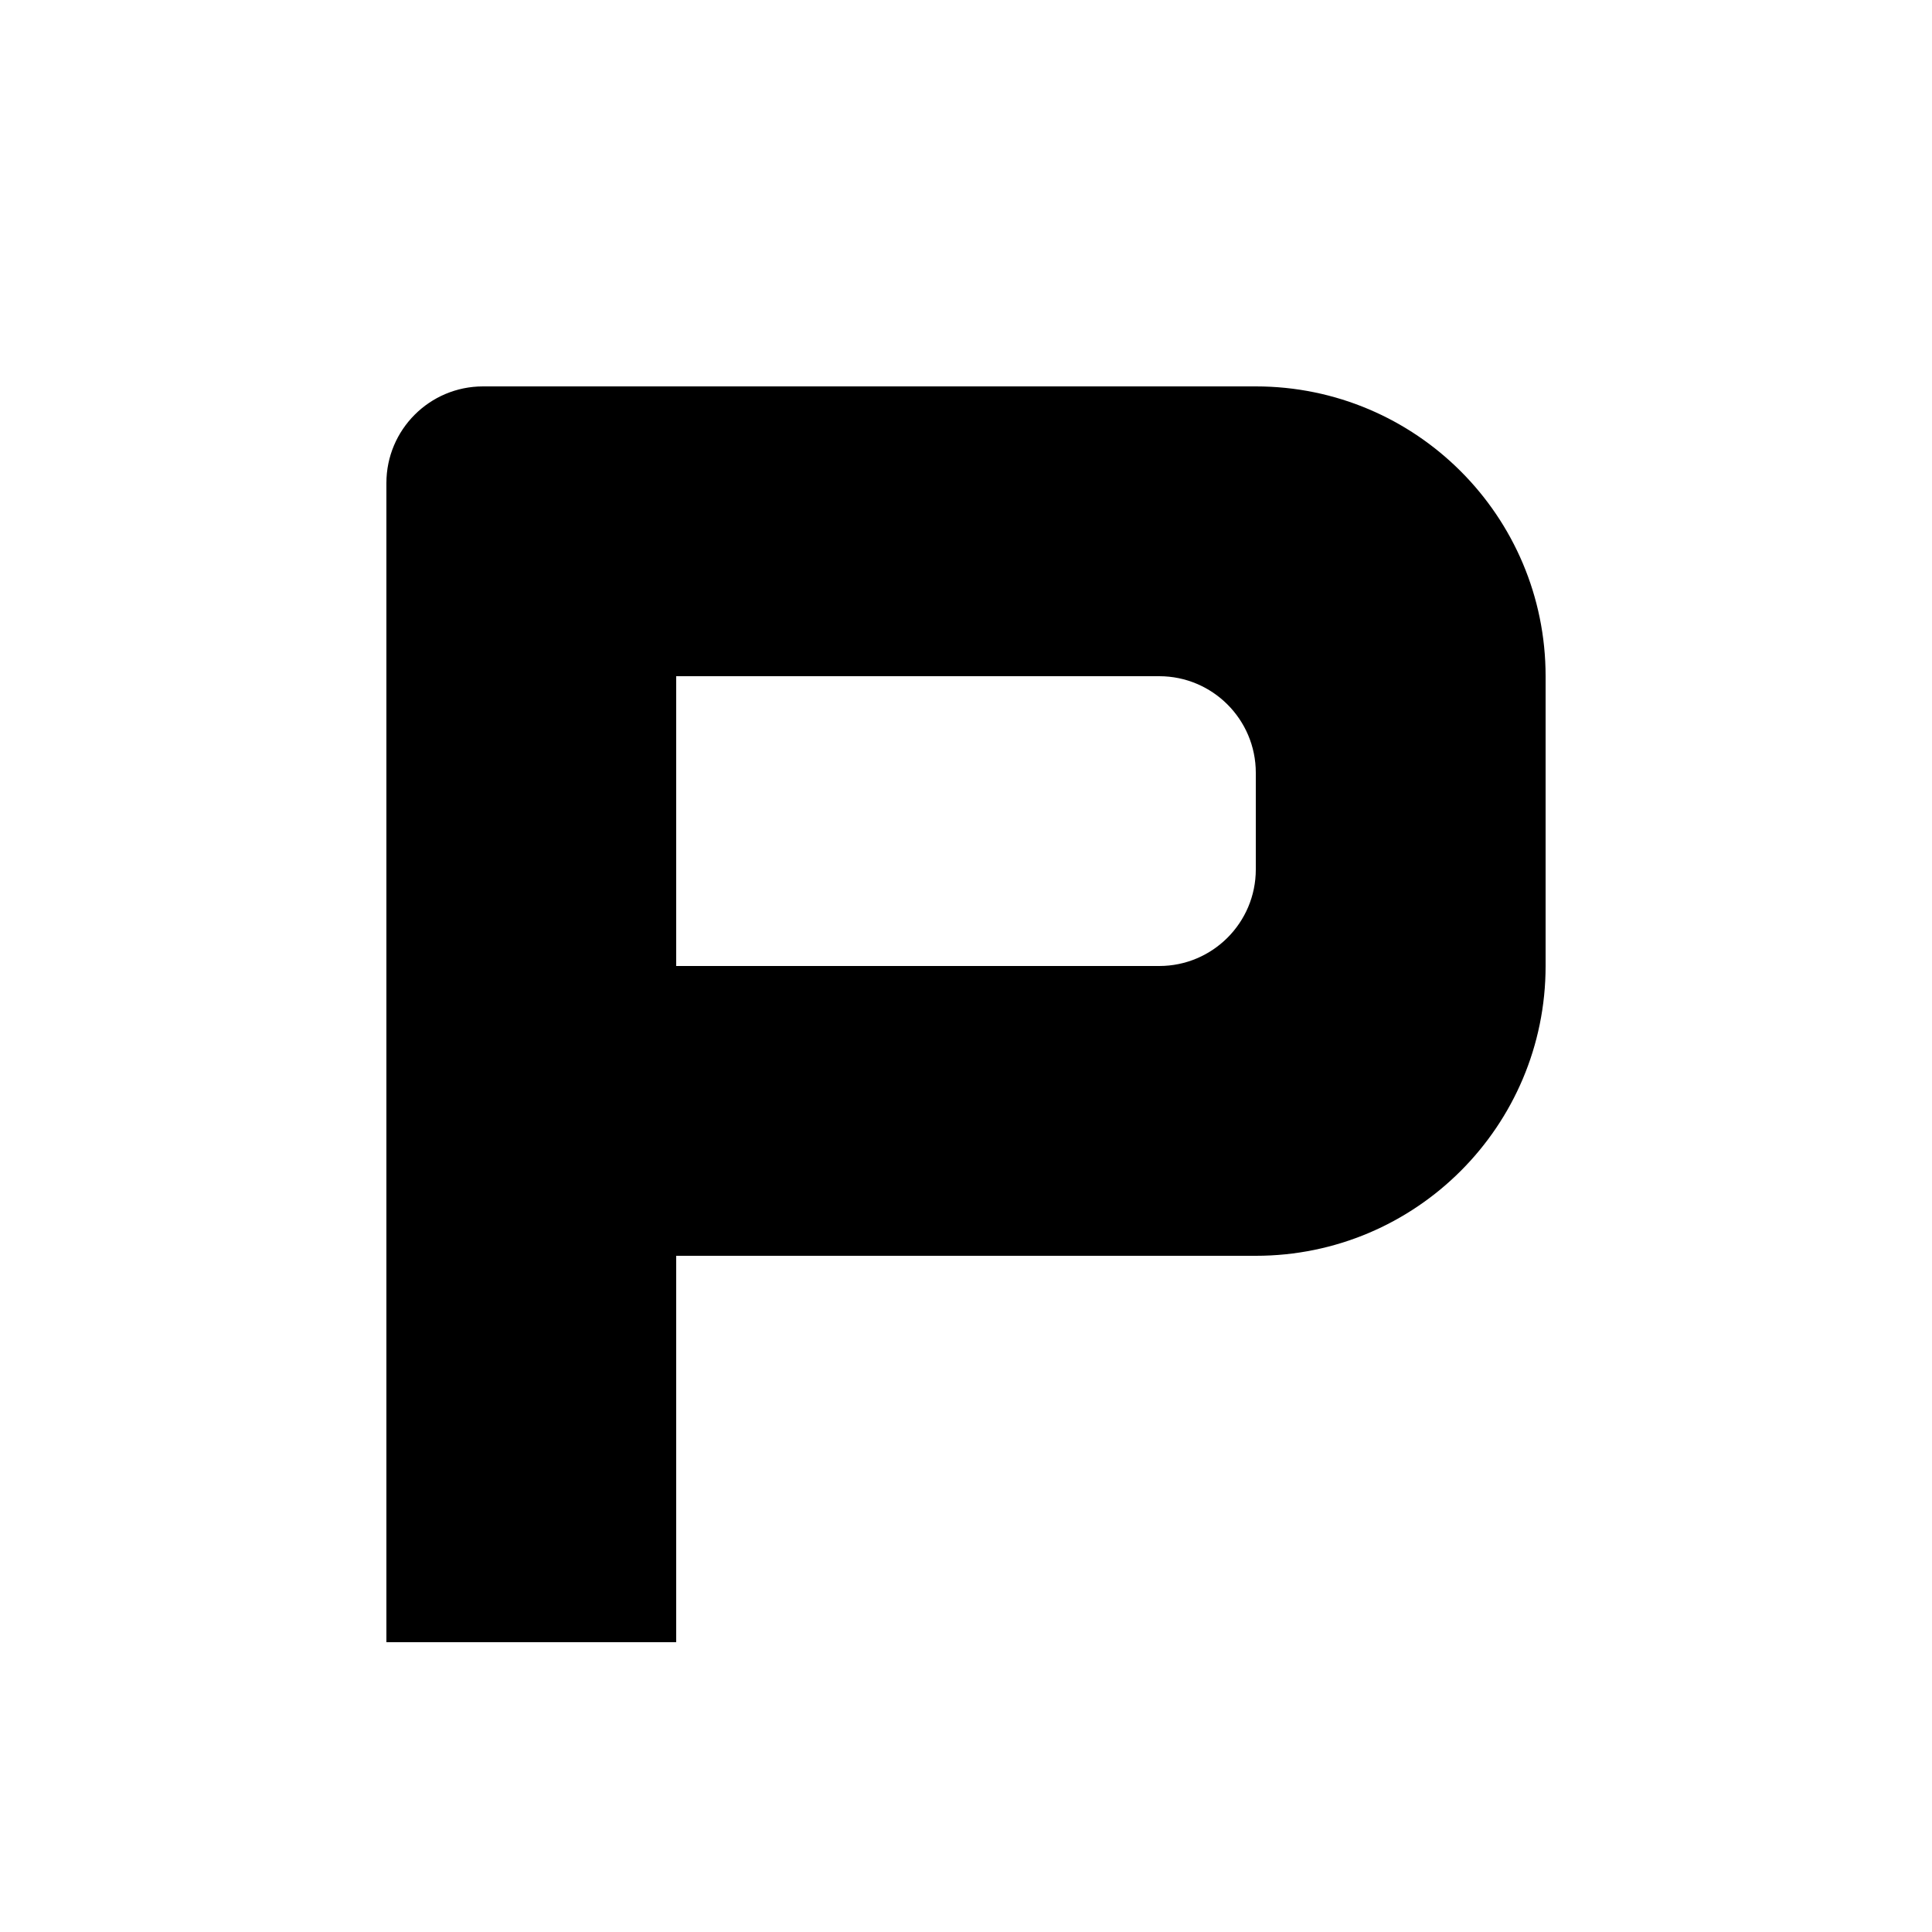
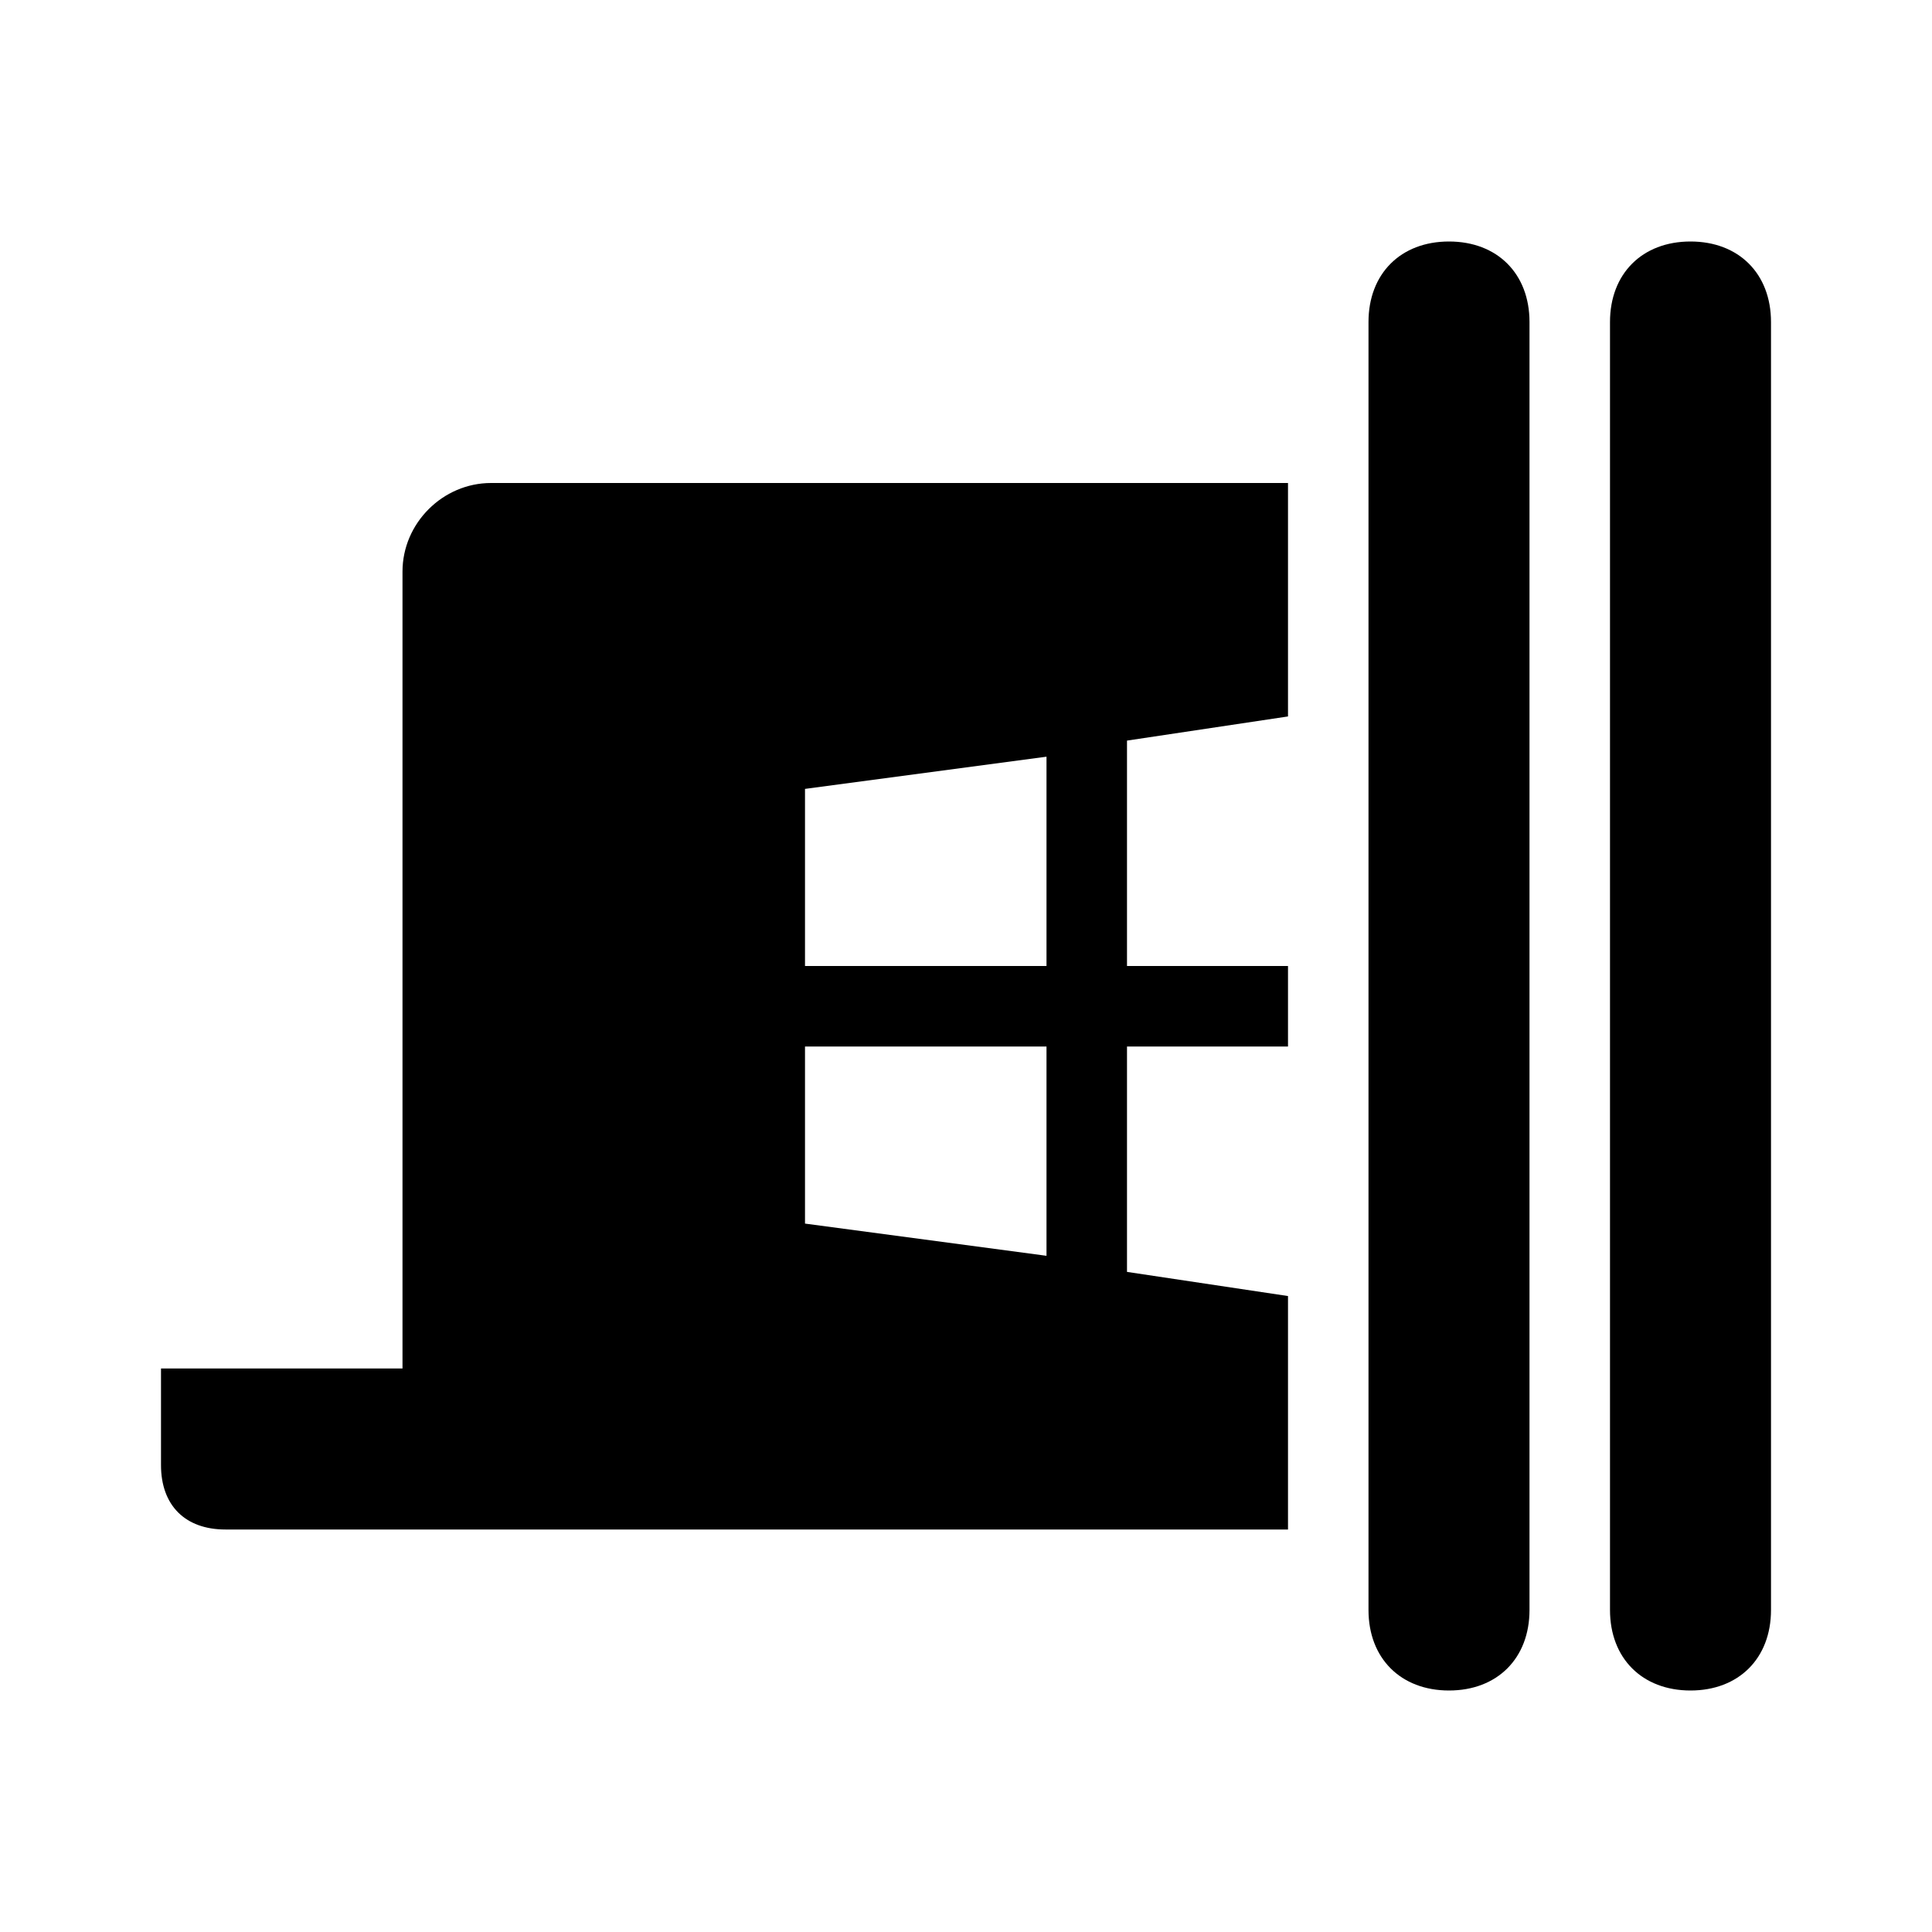
- <svg xmlns="http://www.w3.org/2000/svg" width="20" height="20" viewBox="0 0 20 20">
-   <path d="M7 13v4H4V5c0-.552.448-1 1-1h8c1.657 0 3 1.343 3 3v3c0 1.657-1.343 3-3 3H7zm0-6v3h5c.552 0 1-.448 1-1V8c0-.552-.448-1-1-1H7z" />
+ <svg xmlns="http://www.w3.org/2000/svg" width="20" height="20" viewBox="0 0 24 24">
+   <path d="M13 13h-3v2.2l3 .4V13zm0-3.6l-3 .4V12h3V9.4zm1 6.4l2 .3V19H2.8c-.5 0-.8-.3-.8-.8V17h3V7.1C5 6.5 5.5 6 6.1 6H16v2.9l-2 .3V12h2v1h-2v2.8zm4 5.2c-.6 0-1-.4-1-1V4c0-.6.4-1 1-1s1 .4 1 1v16c0 .6-.4 1-1 1zm3 0c-.6 0-1-.4-1-1V4c0-.6.4-1 1-1s1 .4 1 1v16c0 .6-.4 1-1 1z" />
</svg>
